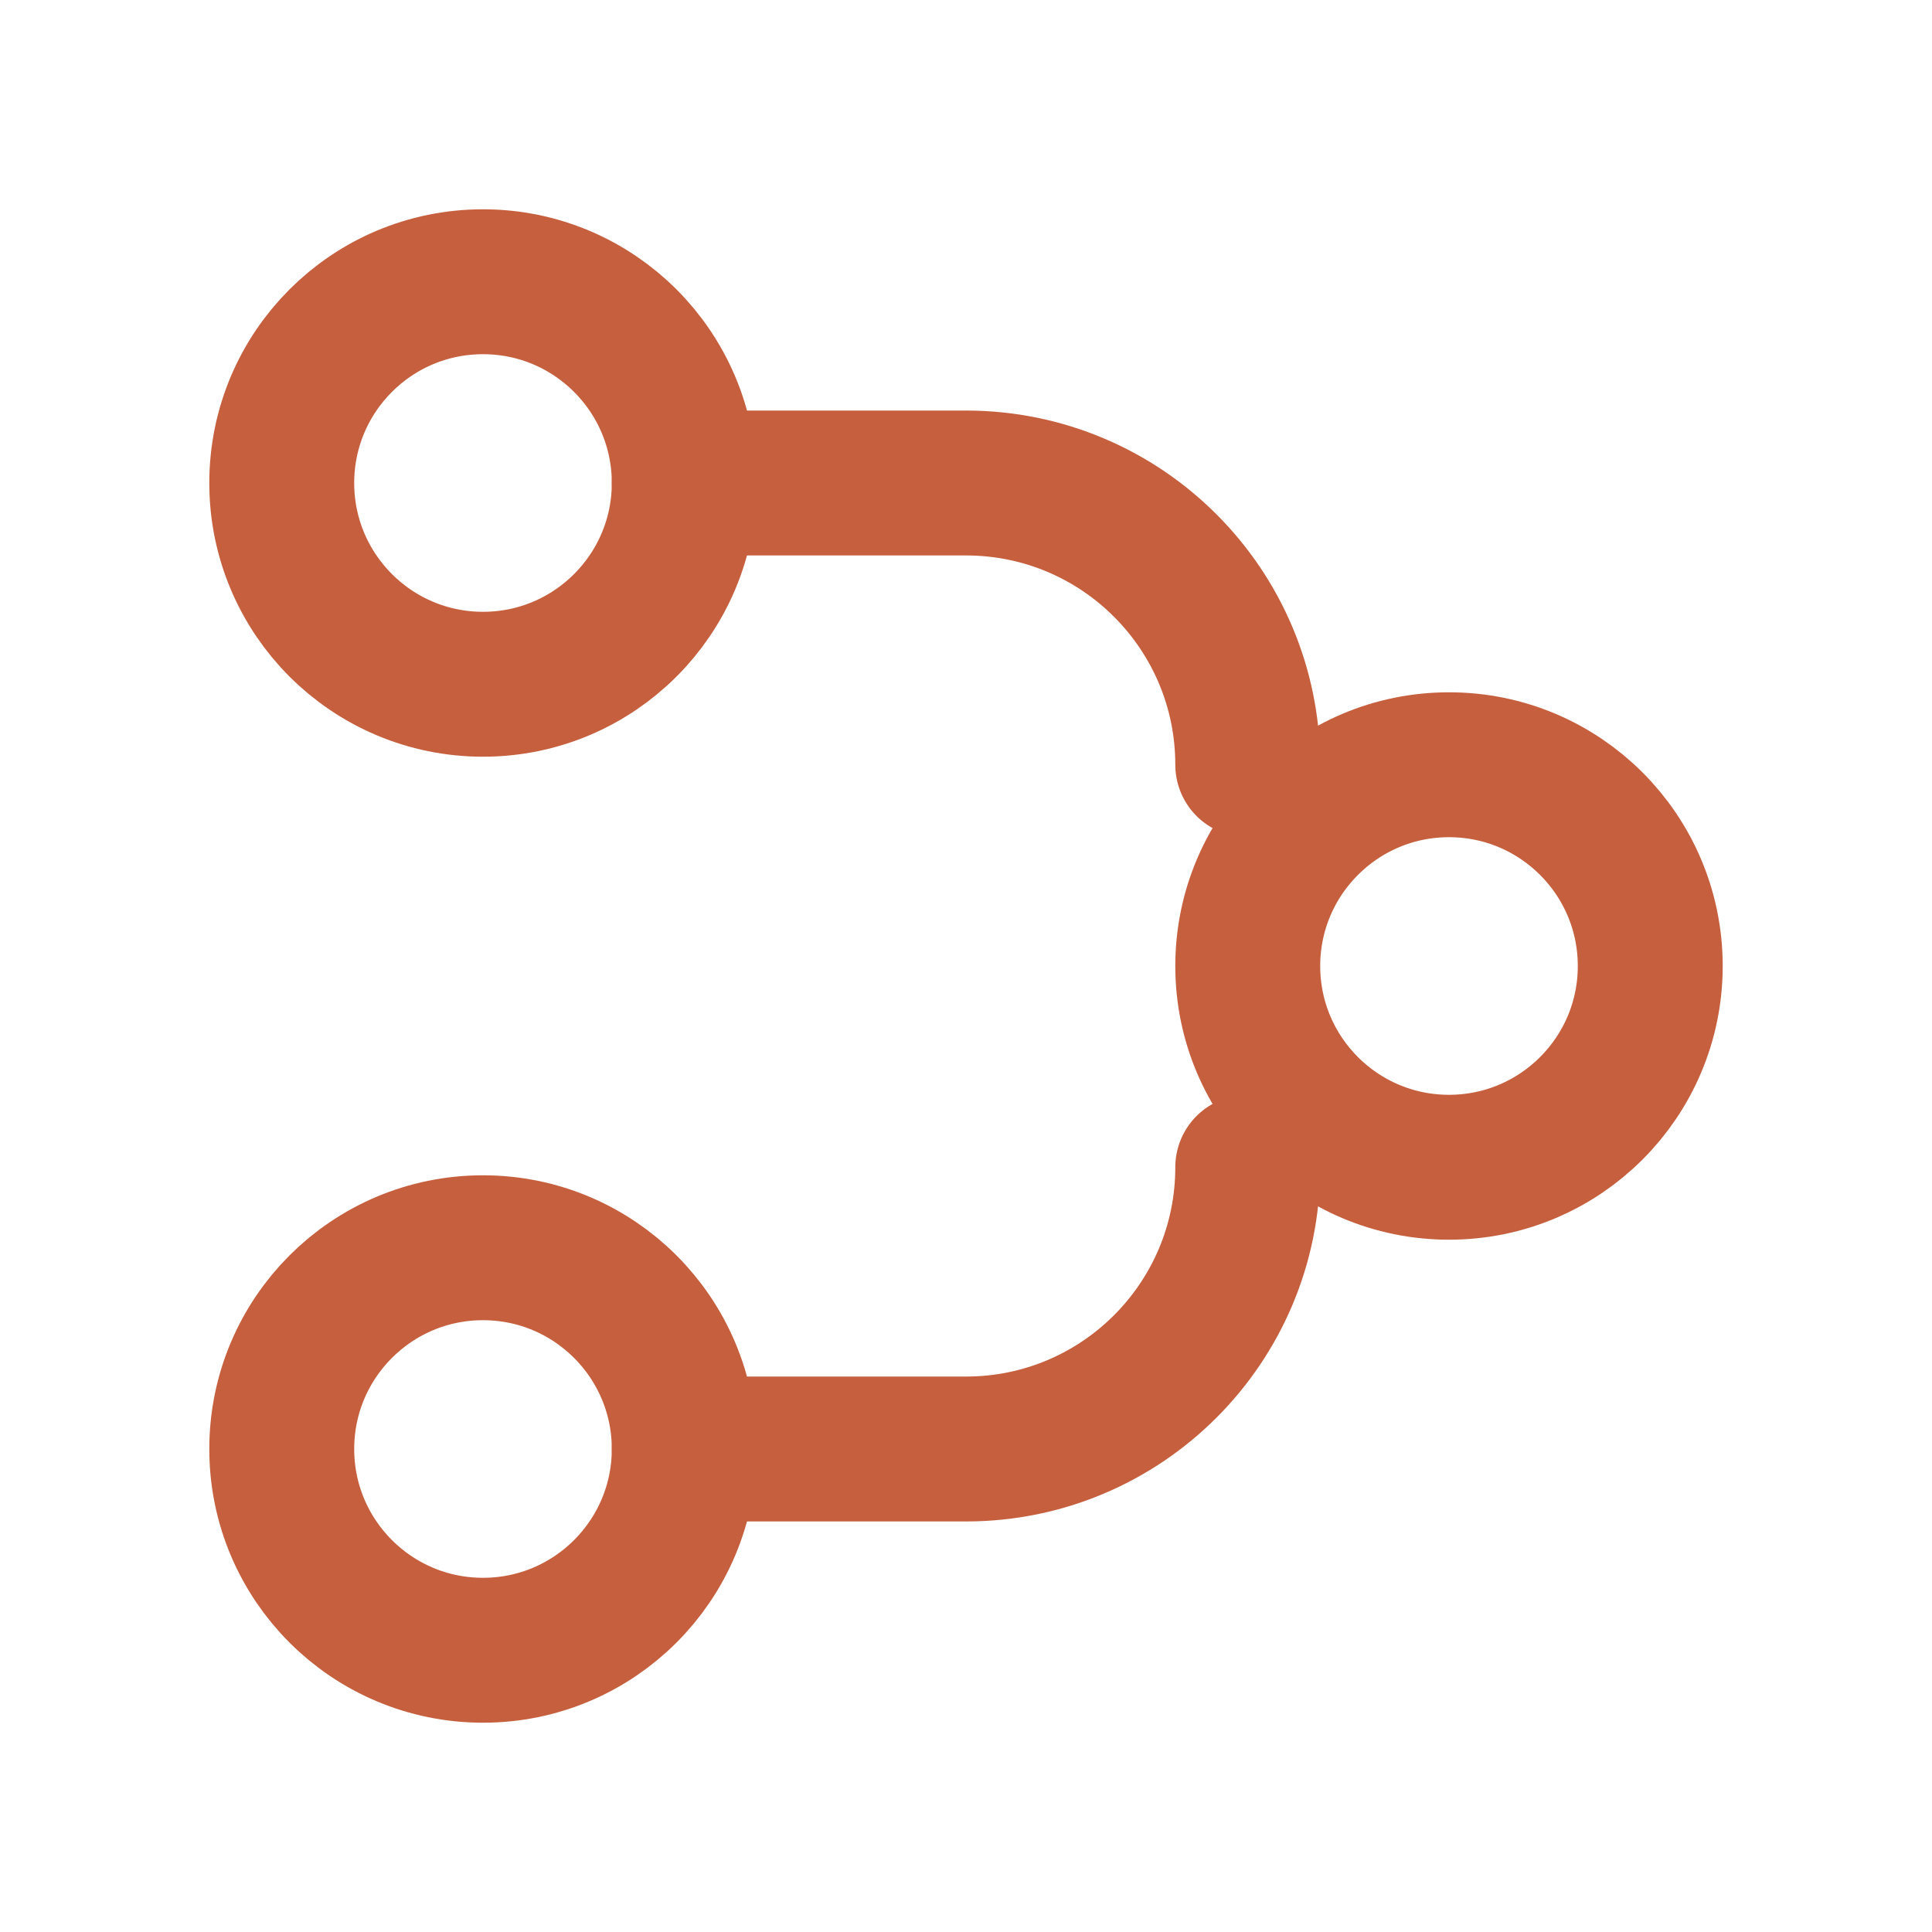
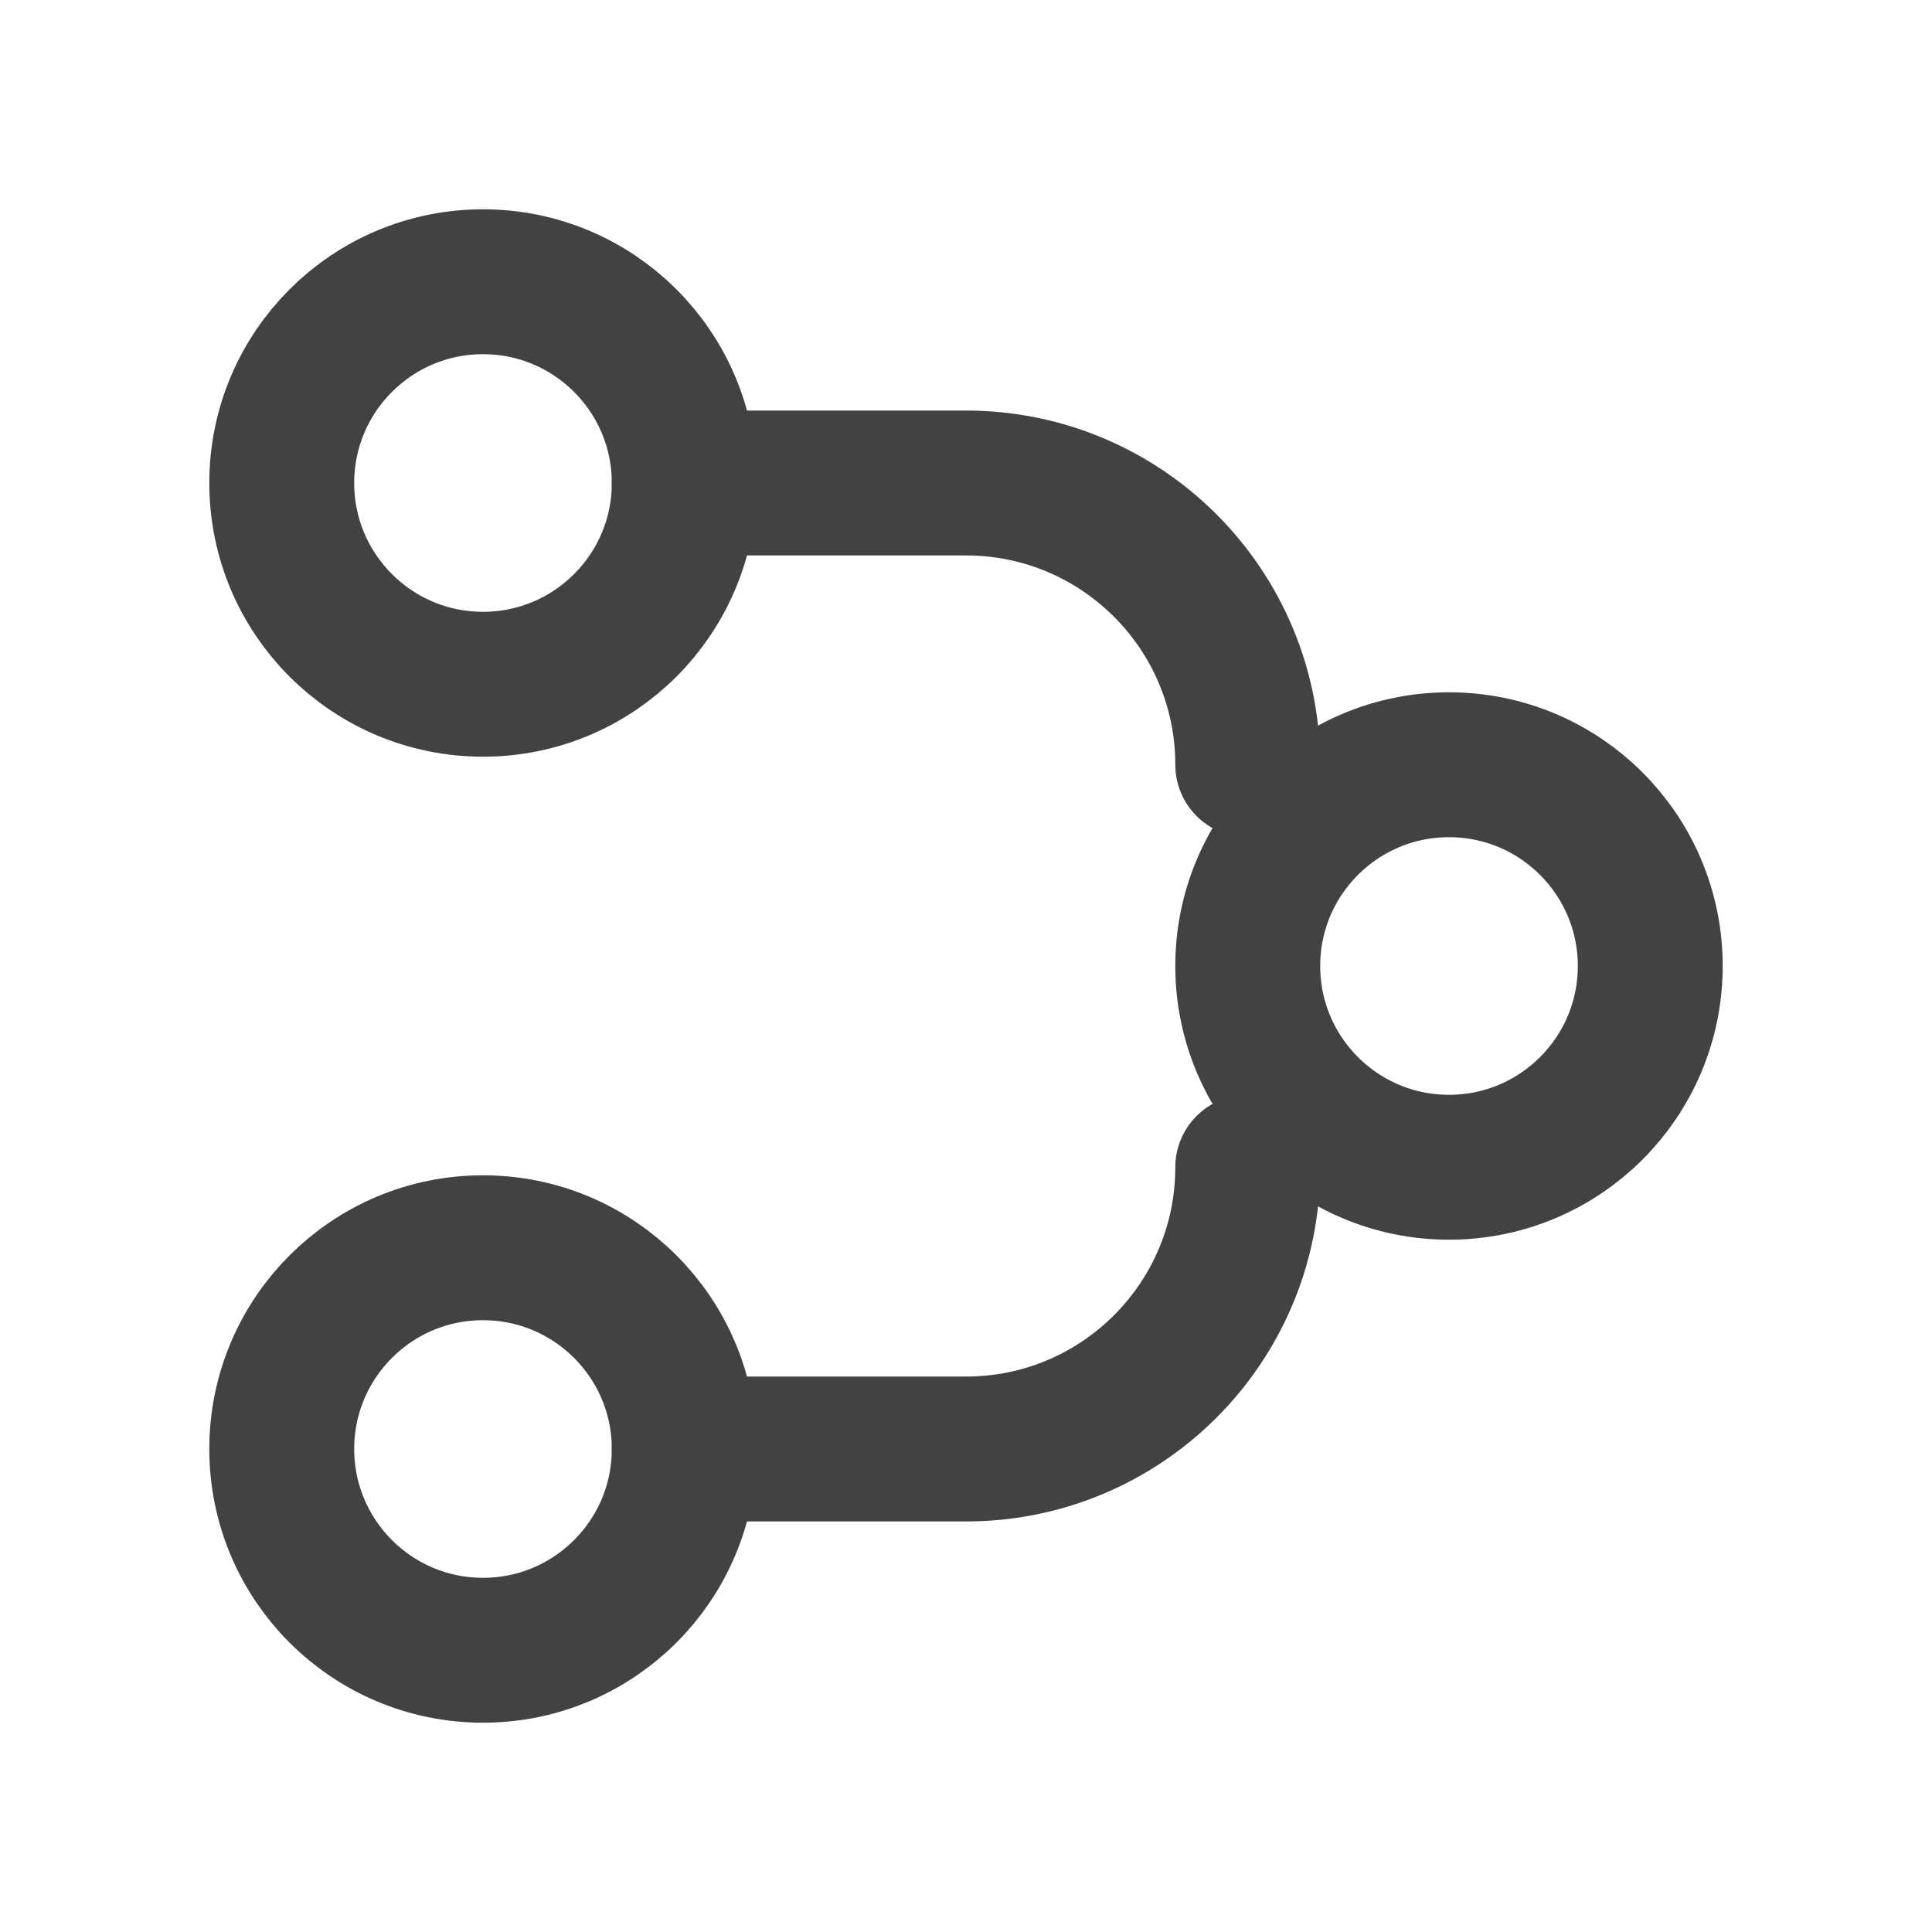
- <svg xmlns="http://www.w3.org/2000/svg" viewBox="0 0 24 24" width="16" height="16" fill="none" stroke="#C55F3D" stroke-width="1.8" stroke-linecap="round" stroke-linejoin="round">
+ <svg xmlns="http://www.w3.org/2000/svg" viewBox="0 0 24 24" width="16" height="16" fill="none" stroke="#424242" stroke-width="1.8" stroke-linecap="round" stroke-linejoin="round">
  <circle cx="6" cy="6" r="2.5" />
  <circle cx="18" cy="12" r="2.5" />
  <circle cx="6" cy="18" r="2.5" />
  <path d="M8.5 6H12a3.5 3.5 0 0 1 3.5 3.5M8.5 18H12a3.5 3.5 0 0 0 3.5-3.5" />
</svg>
